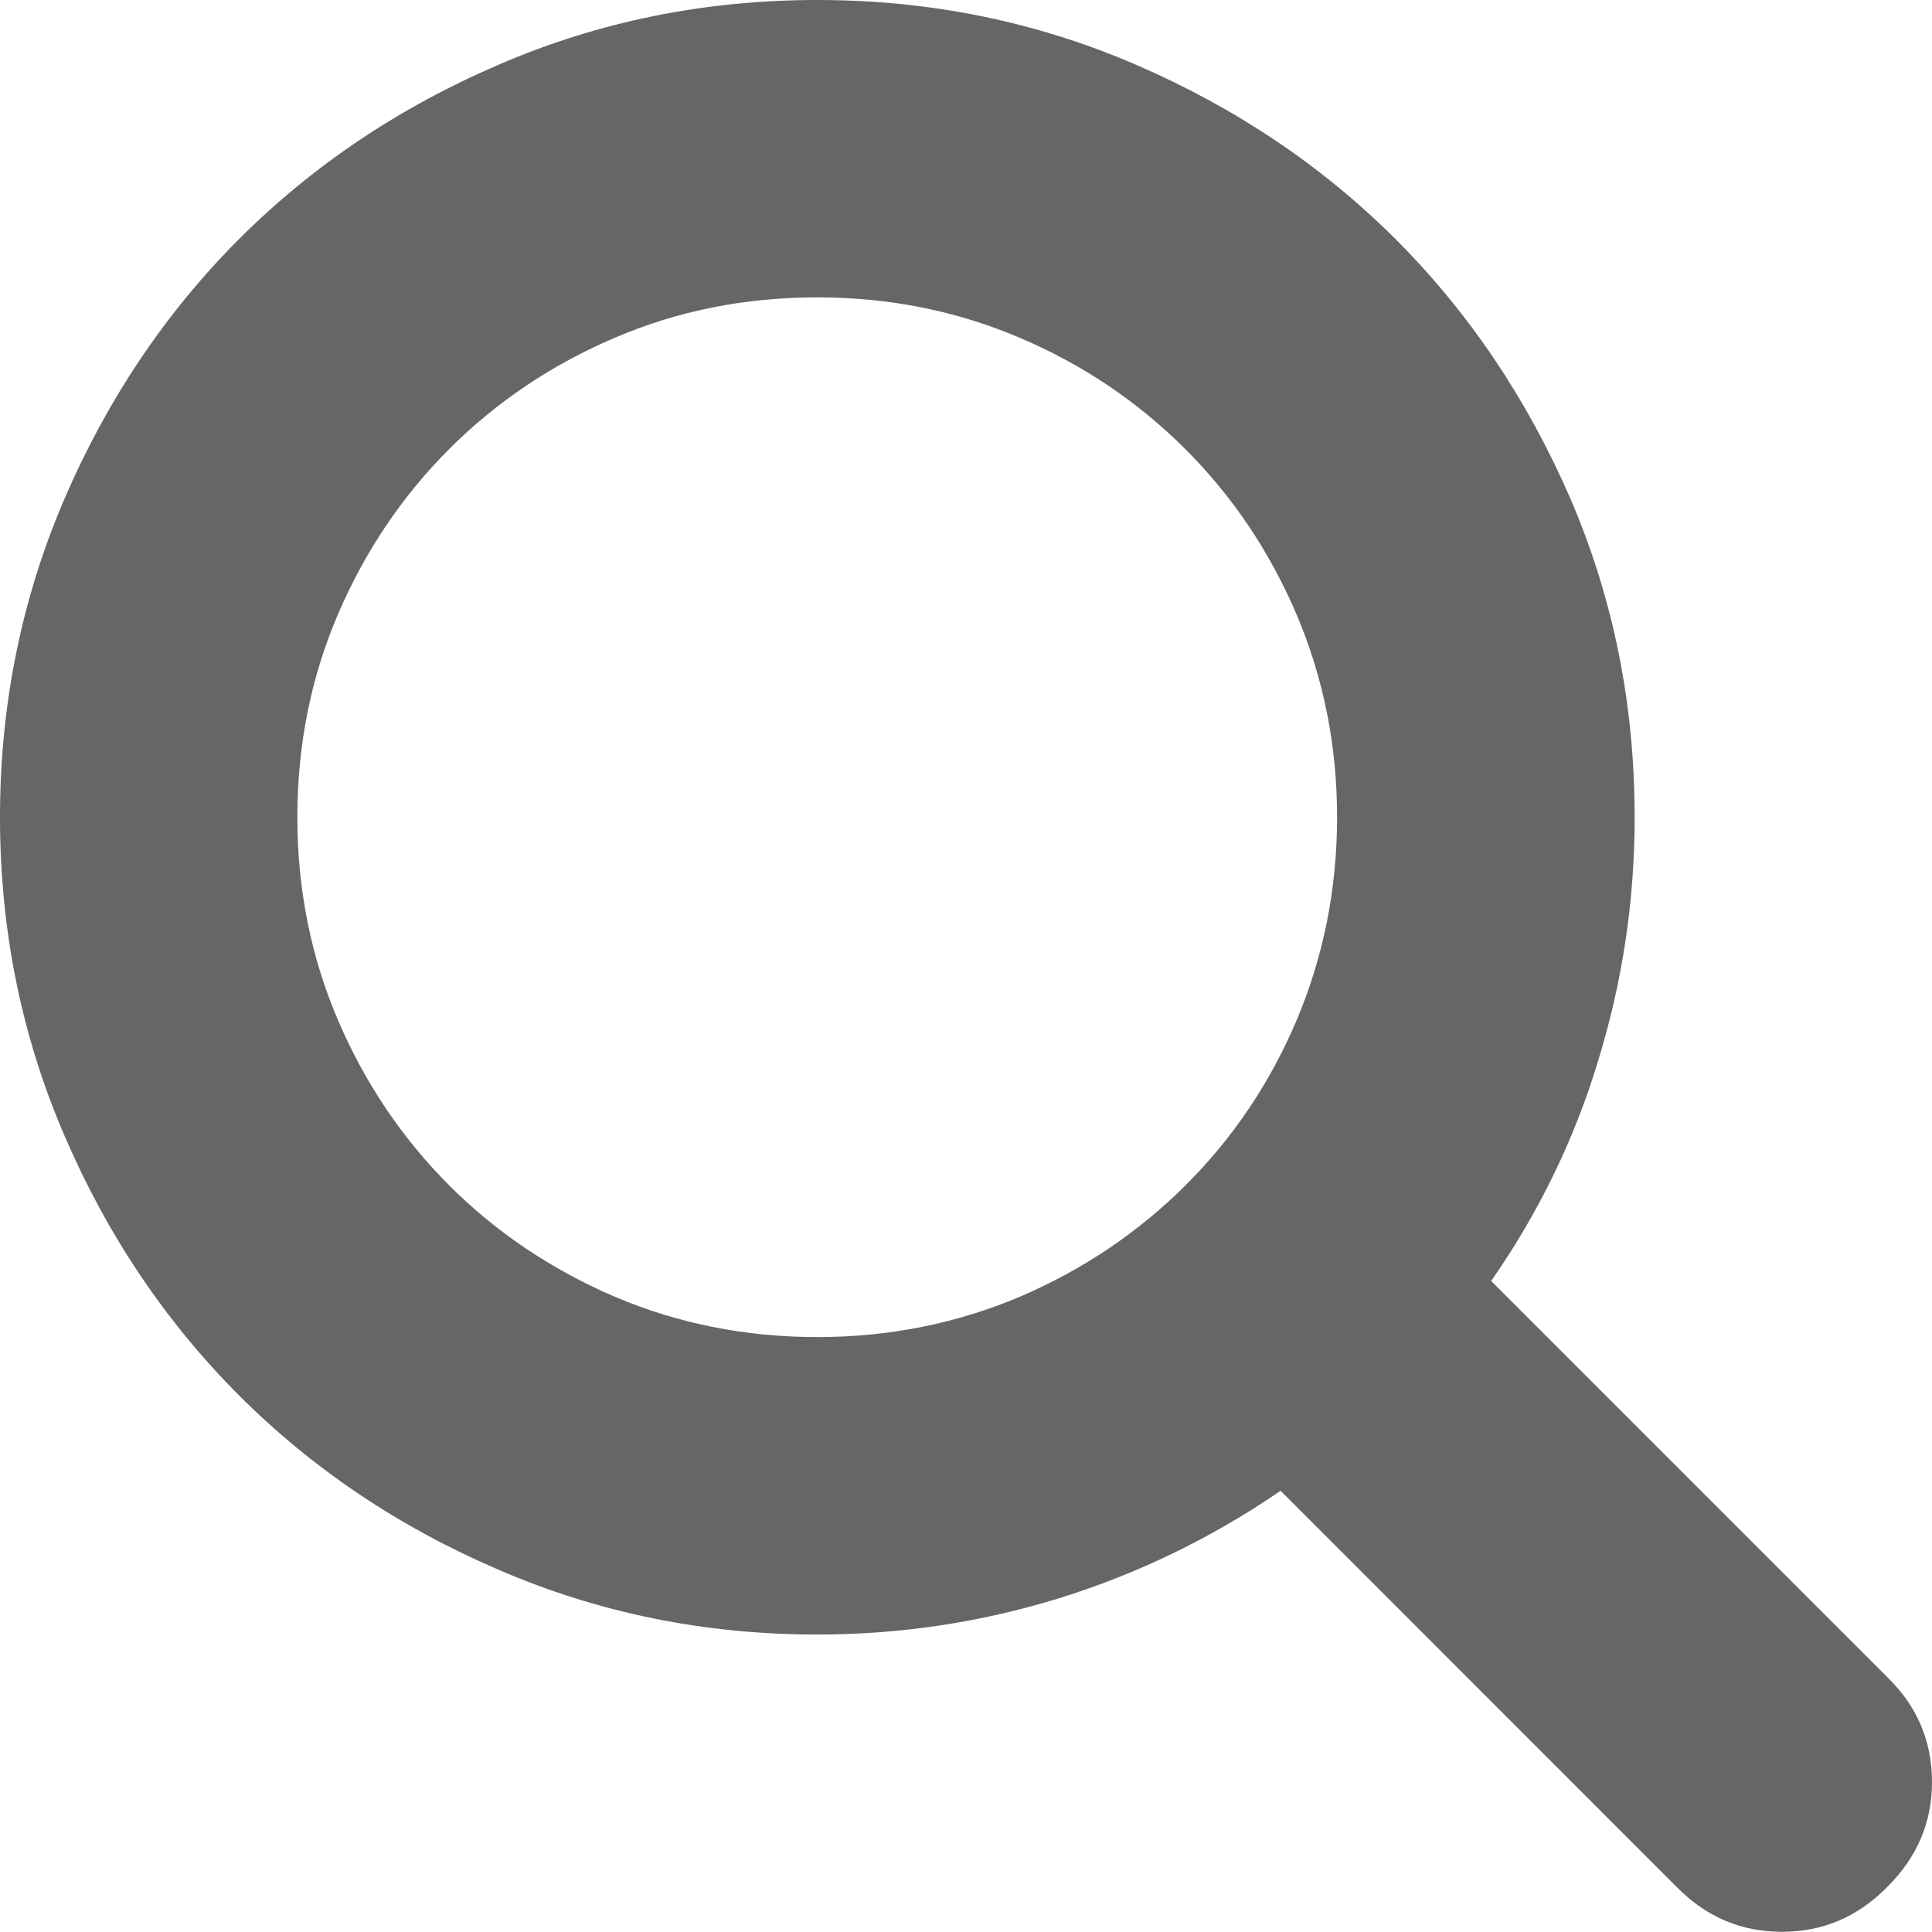
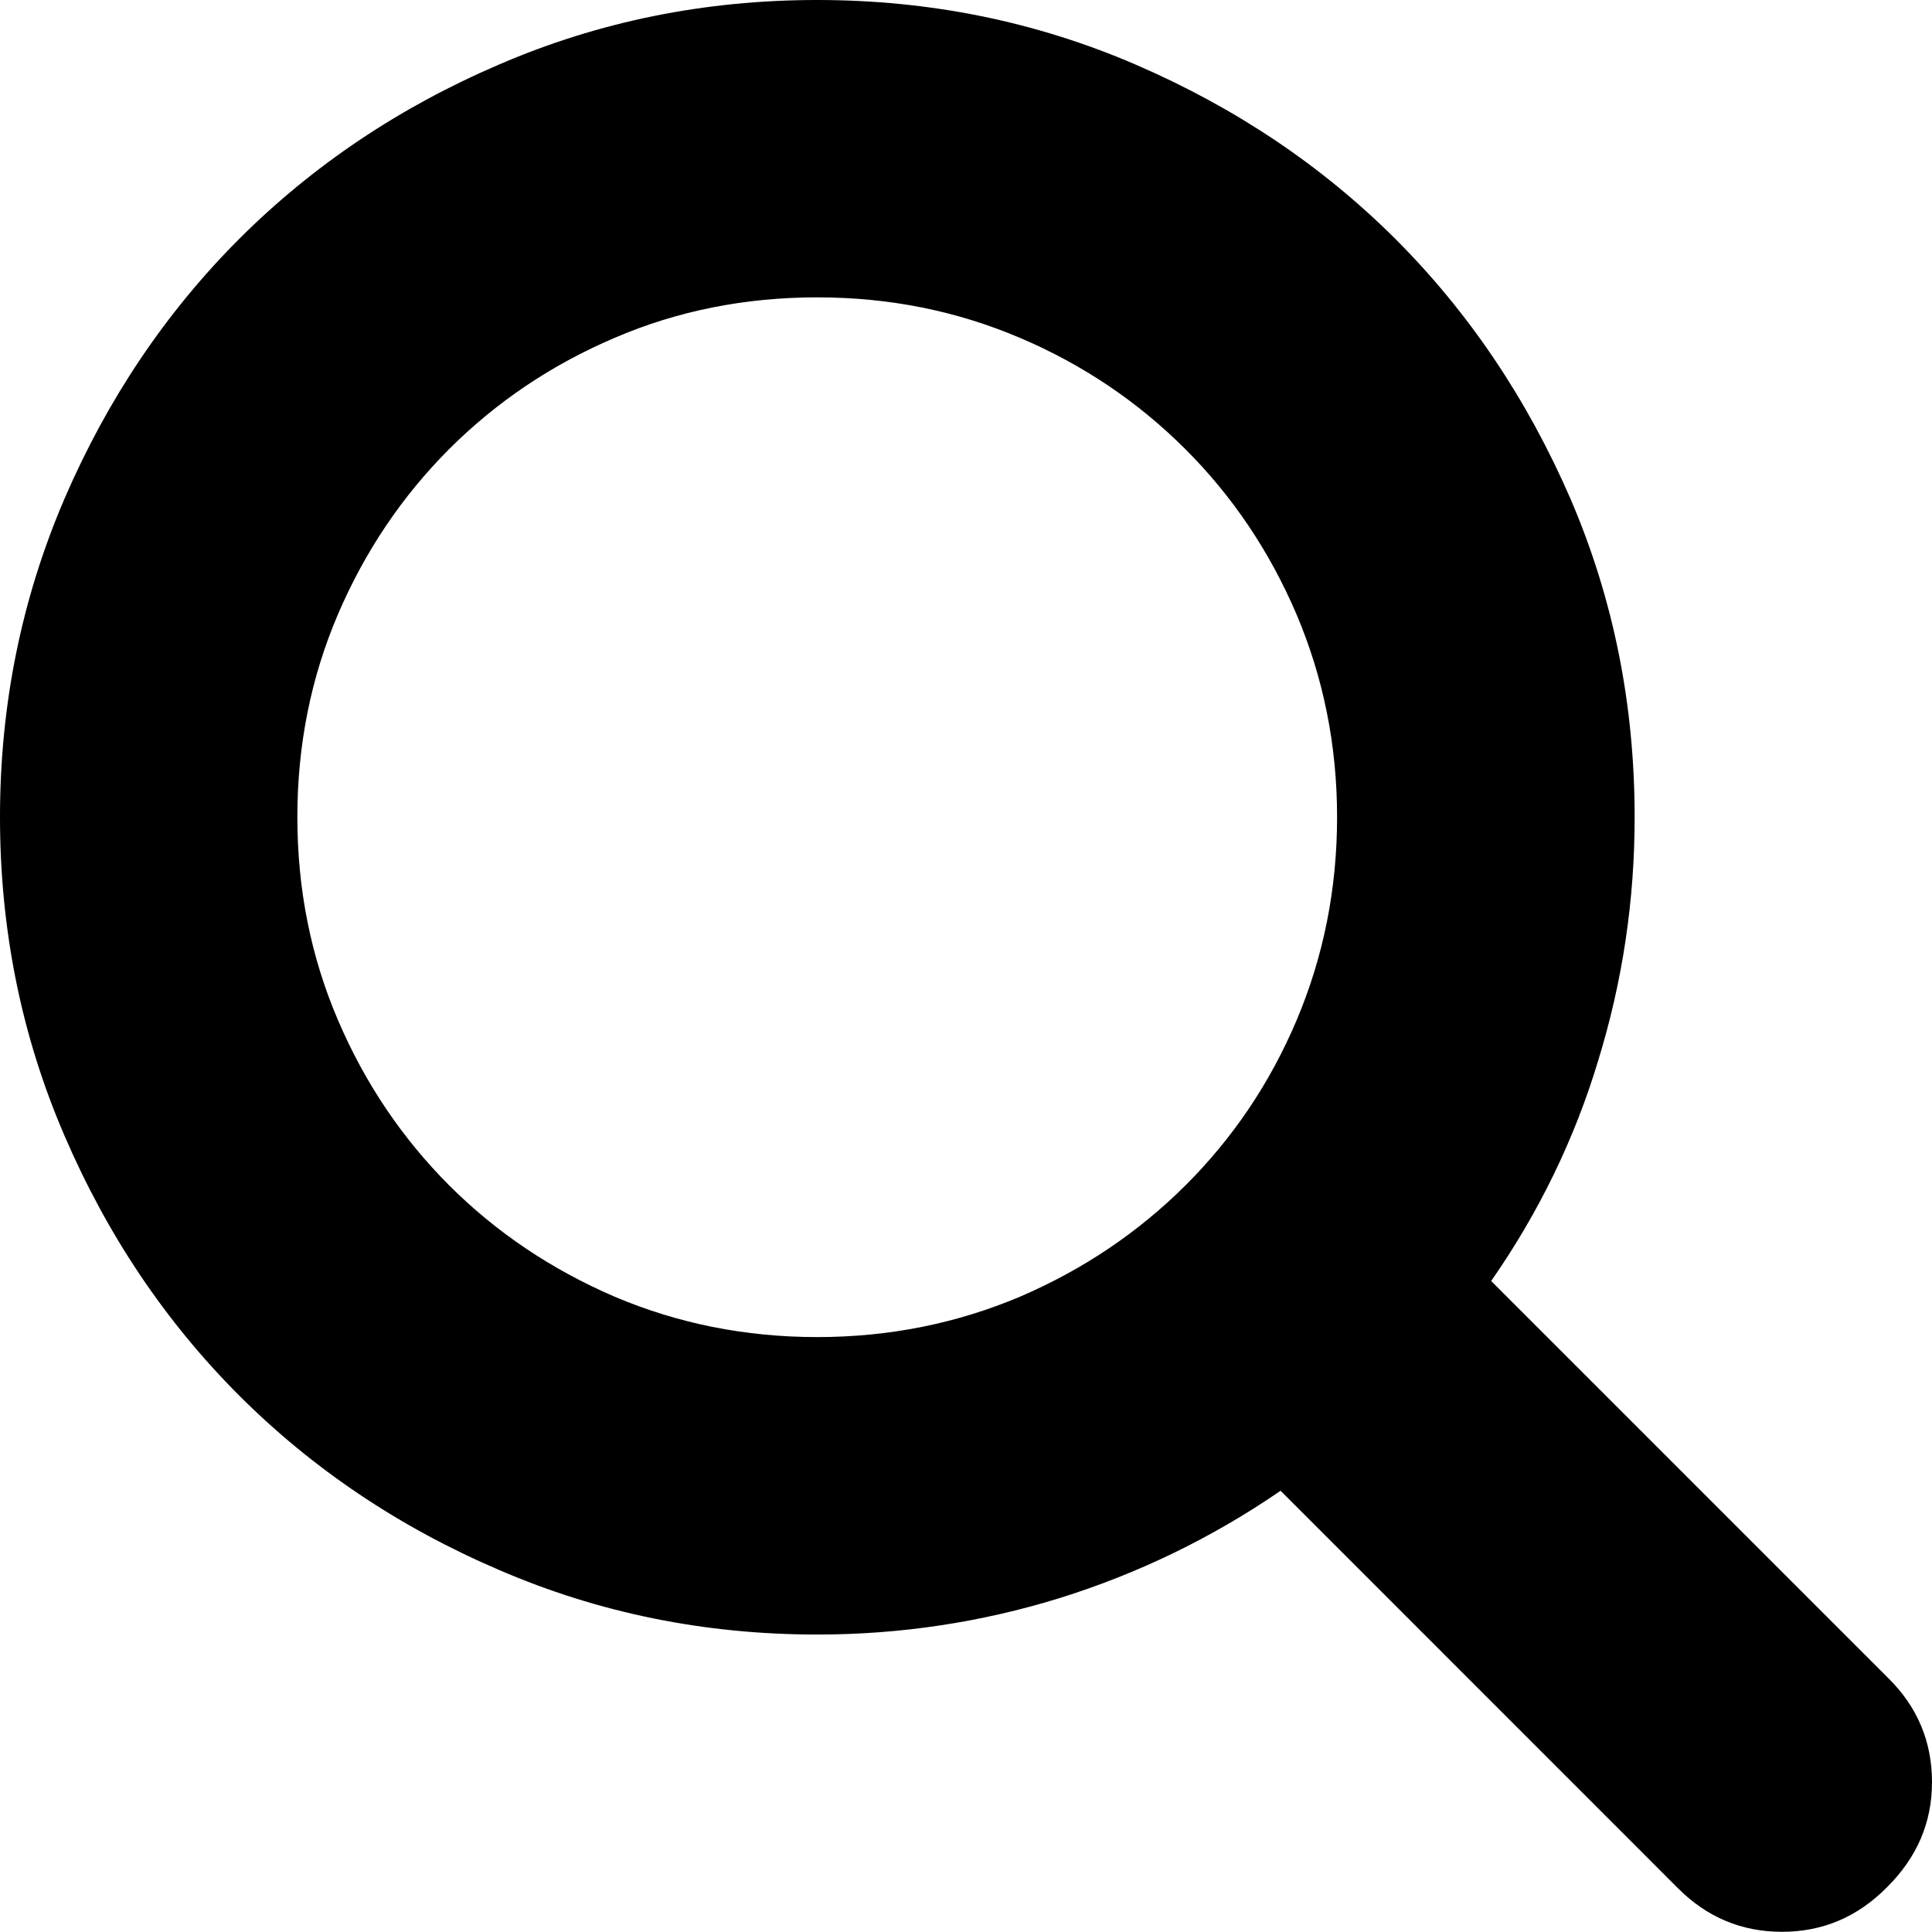
<svg xmlns="http://www.w3.org/2000/svg" version="1.0" id="Recherche" x="0px" y="0px" width="19.498px" height="19.496px" viewBox="5.251 5.252 19.498 19.496" style="enable-background:new 5.251 5.252 19.498 19.496;" xml:space="preserve">
-   <path style="fill:#666666;" d="M24.749,23.238c0,0.406-0.15,0.758-0.453,1.059c-0.299,0.303-0.652,0.451-1.061,0.451  c-0.406,0-0.756-0.145-1.051-0.441l-4.009-4.01c-0.698,0.479-1.444,0.838-2.233,1.084c-0.791,0.244-1.604,0.367-2.444,0.367  c-1.134,0-2.204-0.217-3.211-0.652c-1.008-0.432-1.882-1.02-2.624-1.762c-0.741-0.742-1.329-1.615-1.763-2.625  c-0.433-1.004-0.649-2.076-0.649-3.21s0.217-2.202,0.65-3.212C6.335,9.28,6.923,8.406,7.664,7.664  c0.742-0.741,1.616-1.329,2.624-1.761c1.008-0.435,2.078-0.651,3.211-0.651c1.134,0,2.204,0.217,3.211,0.651  c1.008,0.435,1.882,1.021,2.624,1.761c0.742,0.742,1.33,1.616,1.767,2.623c0.434,1.01,0.647,2.078,0.647,3.213  c0,0.841-0.122,1.657-0.368,2.456c-0.24,0.797-0.604,1.541-1.08,2.224l4.01,4.01C24.603,22.48,24.749,22.83,24.749,23.238z   M18.745,13.499c0-0.728-0.139-1.409-0.409-2.046c-0.271-0.635-0.646-1.193-1.123-1.669c-0.476-0.475-1.03-0.851-1.668-1.122  c-0.638-0.272-1.317-0.409-2.046-0.409c-0.727,0-1.409,0.135-2.046,0.409c-0.638,0.272-1.193,0.647-1.669,1.122  c-0.475,0.476-0.85,1.032-1.123,1.669c-0.272,0.637-0.409,1.318-0.409,2.046s0.137,1.41,0.409,2.046  c0.273,0.639,0.648,1.193,1.123,1.67c0.476,0.475,1.031,0.848,1.669,1.123c0.636,0.27,1.317,0.408,2.046,0.408  s1.41-0.139,2.047-0.408c0.639-0.275,1.191-0.648,1.669-1.123c0.478-0.477,0.853-1.031,1.123-1.67  C18.606,14.91,18.745,14.227,18.745,13.499z" />
+   <path style="fill:#000000;" d="M24.749,23.238c0,0.406-0.15,0.758-0.453,1.059c-0.299,0.303-0.652,0.451-1.061,0.451  c-0.406,0-0.756-0.145-1.051-0.441l-4.009-4.01c-0.698,0.479-1.444,0.838-2.233,1.084c-0.791,0.244-1.604,0.367-2.444,0.367  c-1.134,0-2.204-0.217-3.211-0.652c-1.008-0.432-1.882-1.02-2.624-1.762c-0.741-0.742-1.329-1.615-1.763-2.625  c-0.433-1.004-0.649-2.076-0.649-3.21s0.217-2.202,0.65-3.212C6.335,9.28,6.923,8.406,7.664,7.664  c0.742-0.741,1.616-1.329,2.624-1.761c1.008-0.435,2.078-0.651,3.211-0.651c1.134,0,2.204,0.217,3.211,0.651  c1.008,0.435,1.882,1.021,2.624,1.761c0.742,0.742,1.33,1.616,1.767,2.623c0.434,1.01,0.647,2.078,0.647,3.213  c0,0.841-0.122,1.657-0.368,2.456c-0.24,0.797-0.604,1.541-1.08,2.224l4.01,4.01C24.603,22.48,24.749,22.83,24.749,23.238z   M18.745,13.499c0-0.728-0.139-1.409-0.409-2.046c-0.271-0.635-0.646-1.193-1.123-1.669c-0.476-0.475-1.03-0.851-1.668-1.122  c-0.638-0.272-1.317-0.409-2.046-0.409c-0.727,0-1.409,0.135-2.046,0.409c-0.638,0.272-1.193,0.647-1.669,1.122  c-0.475,0.476-0.85,1.032-1.123,1.669c-0.272,0.637-0.409,1.318-0.409,2.046s0.137,1.41,0.409,2.046  c0.273,0.639,0.648,1.193,1.123,1.67c0.476,0.475,1.031,0.848,1.669,1.123c0.636,0.27,1.317,0.408,2.046,0.408  s1.41-0.139,2.047-0.408c0.639-0.275,1.191-0.648,1.669-1.123c0.478-0.477,0.853-1.031,1.123-1.67  C18.606,14.91,18.745,14.227,18.745,13.499z" />
</svg>
